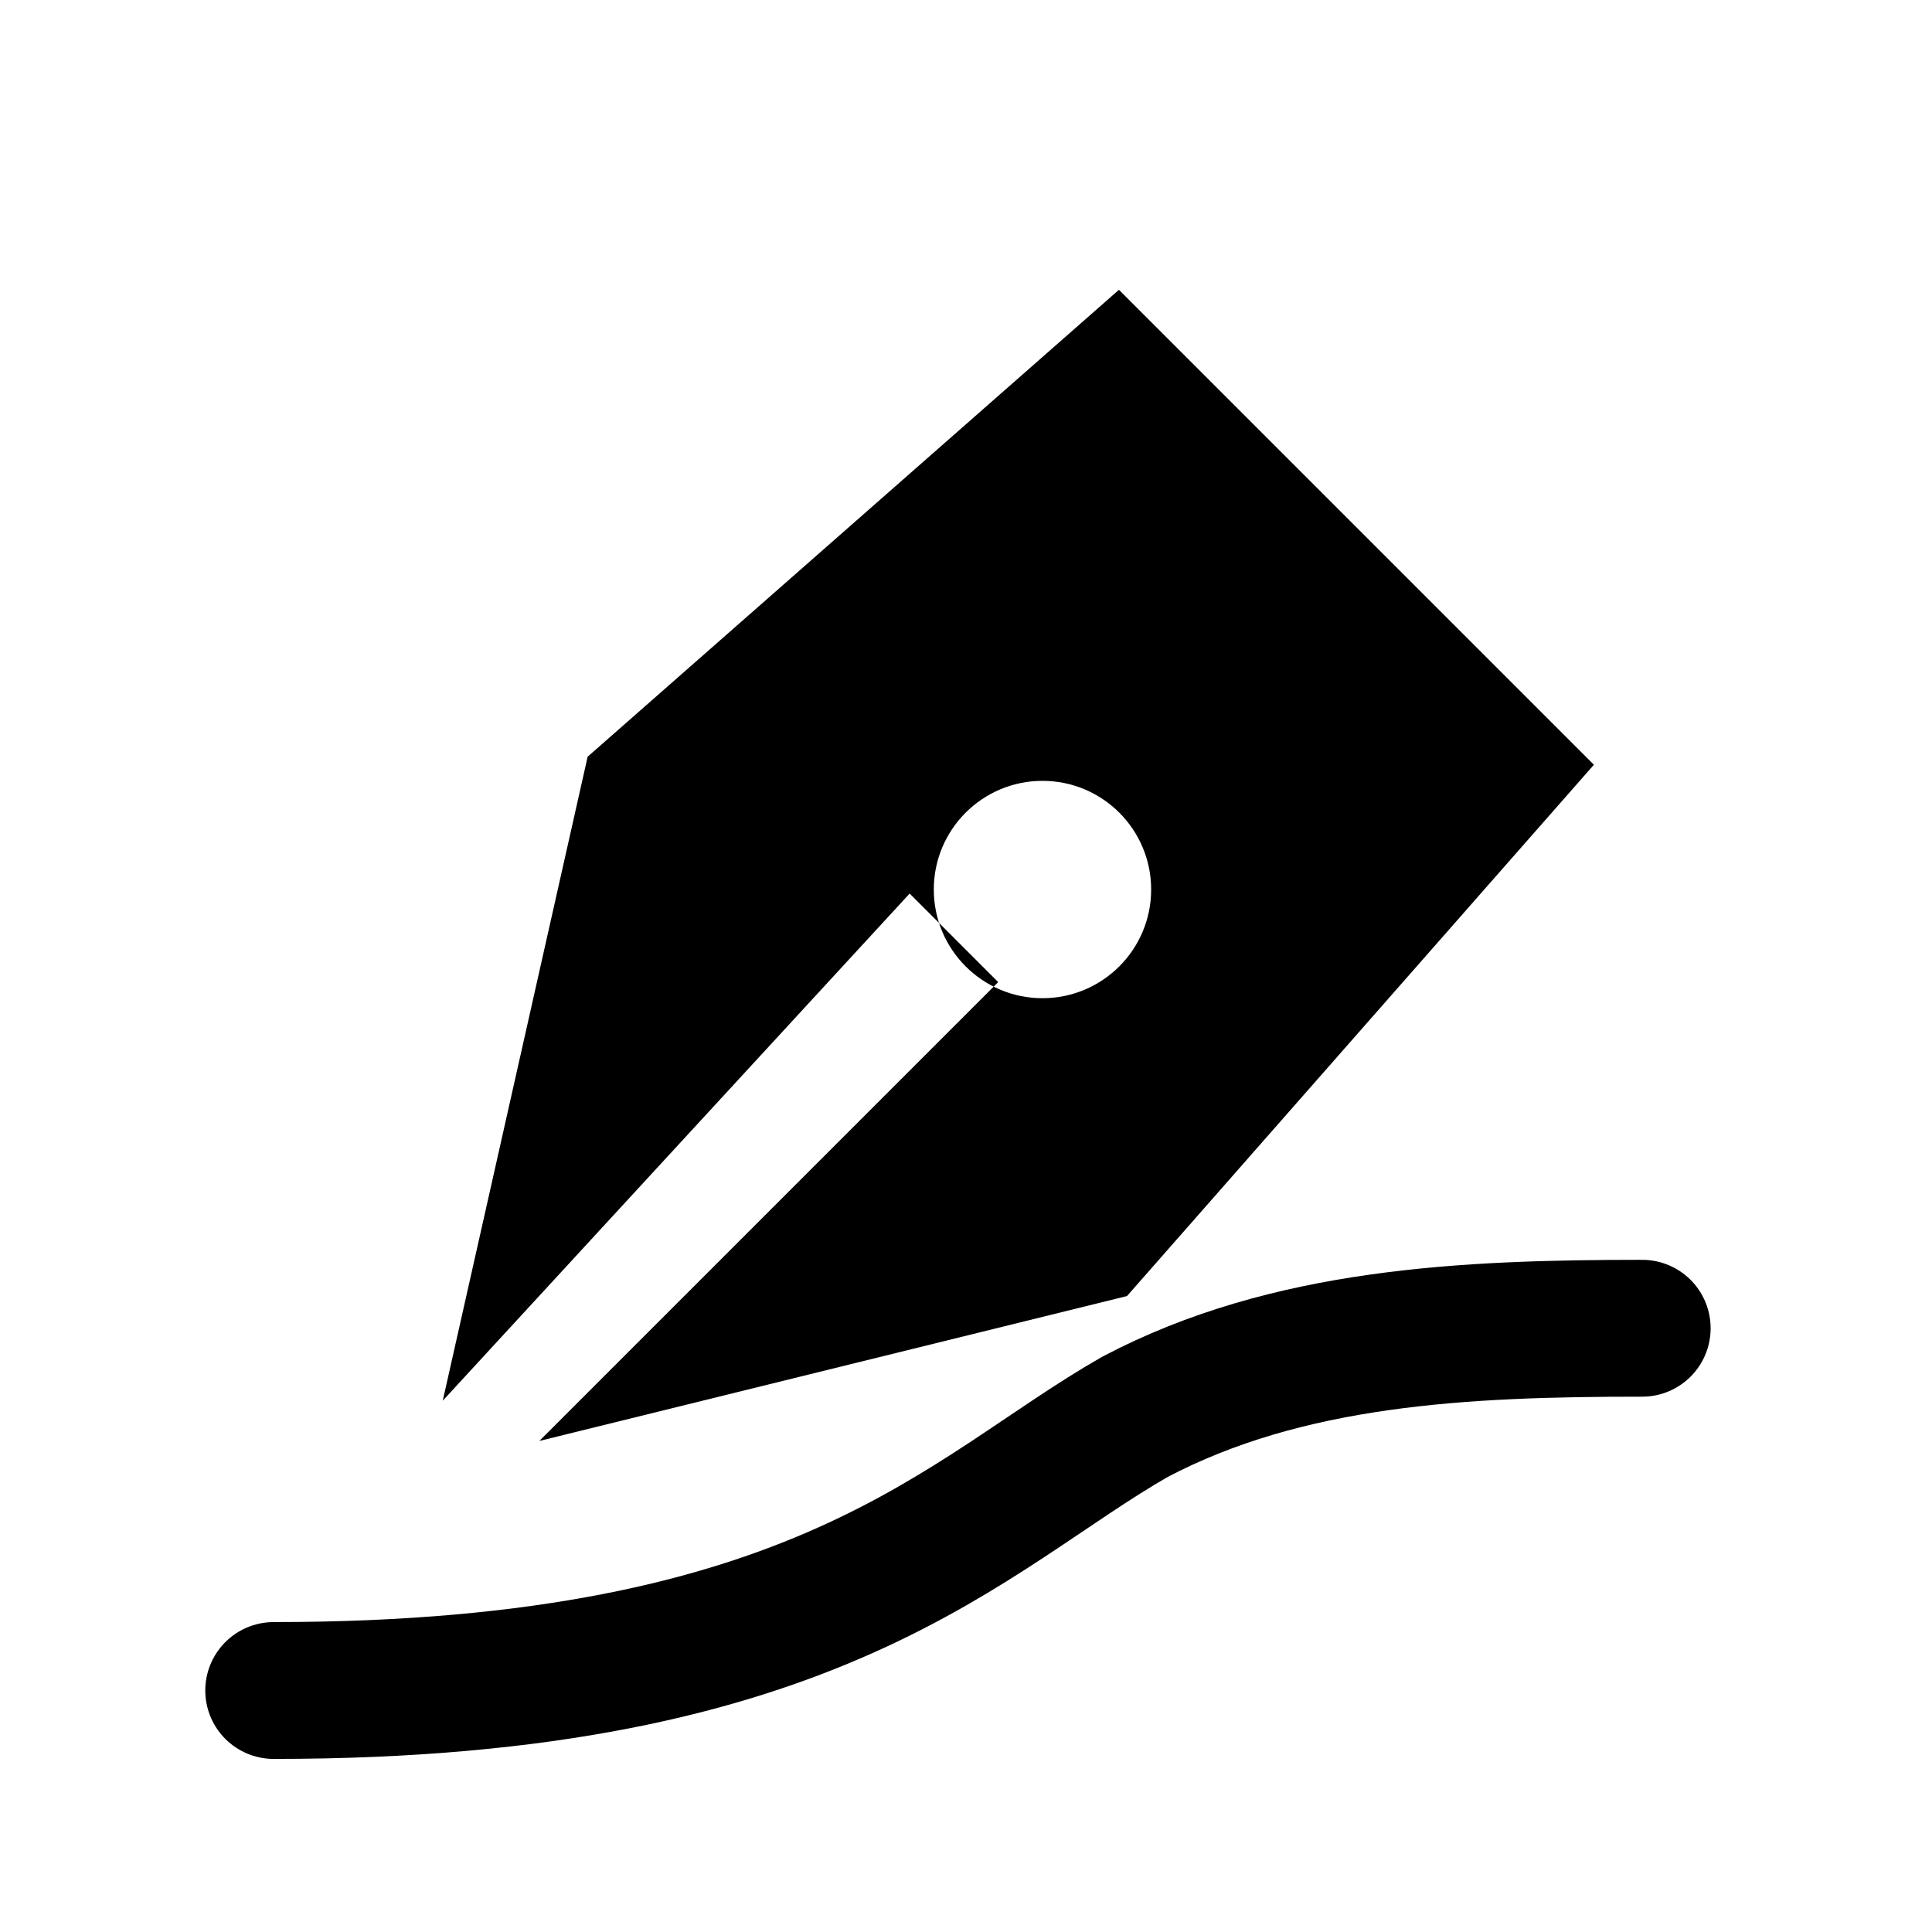
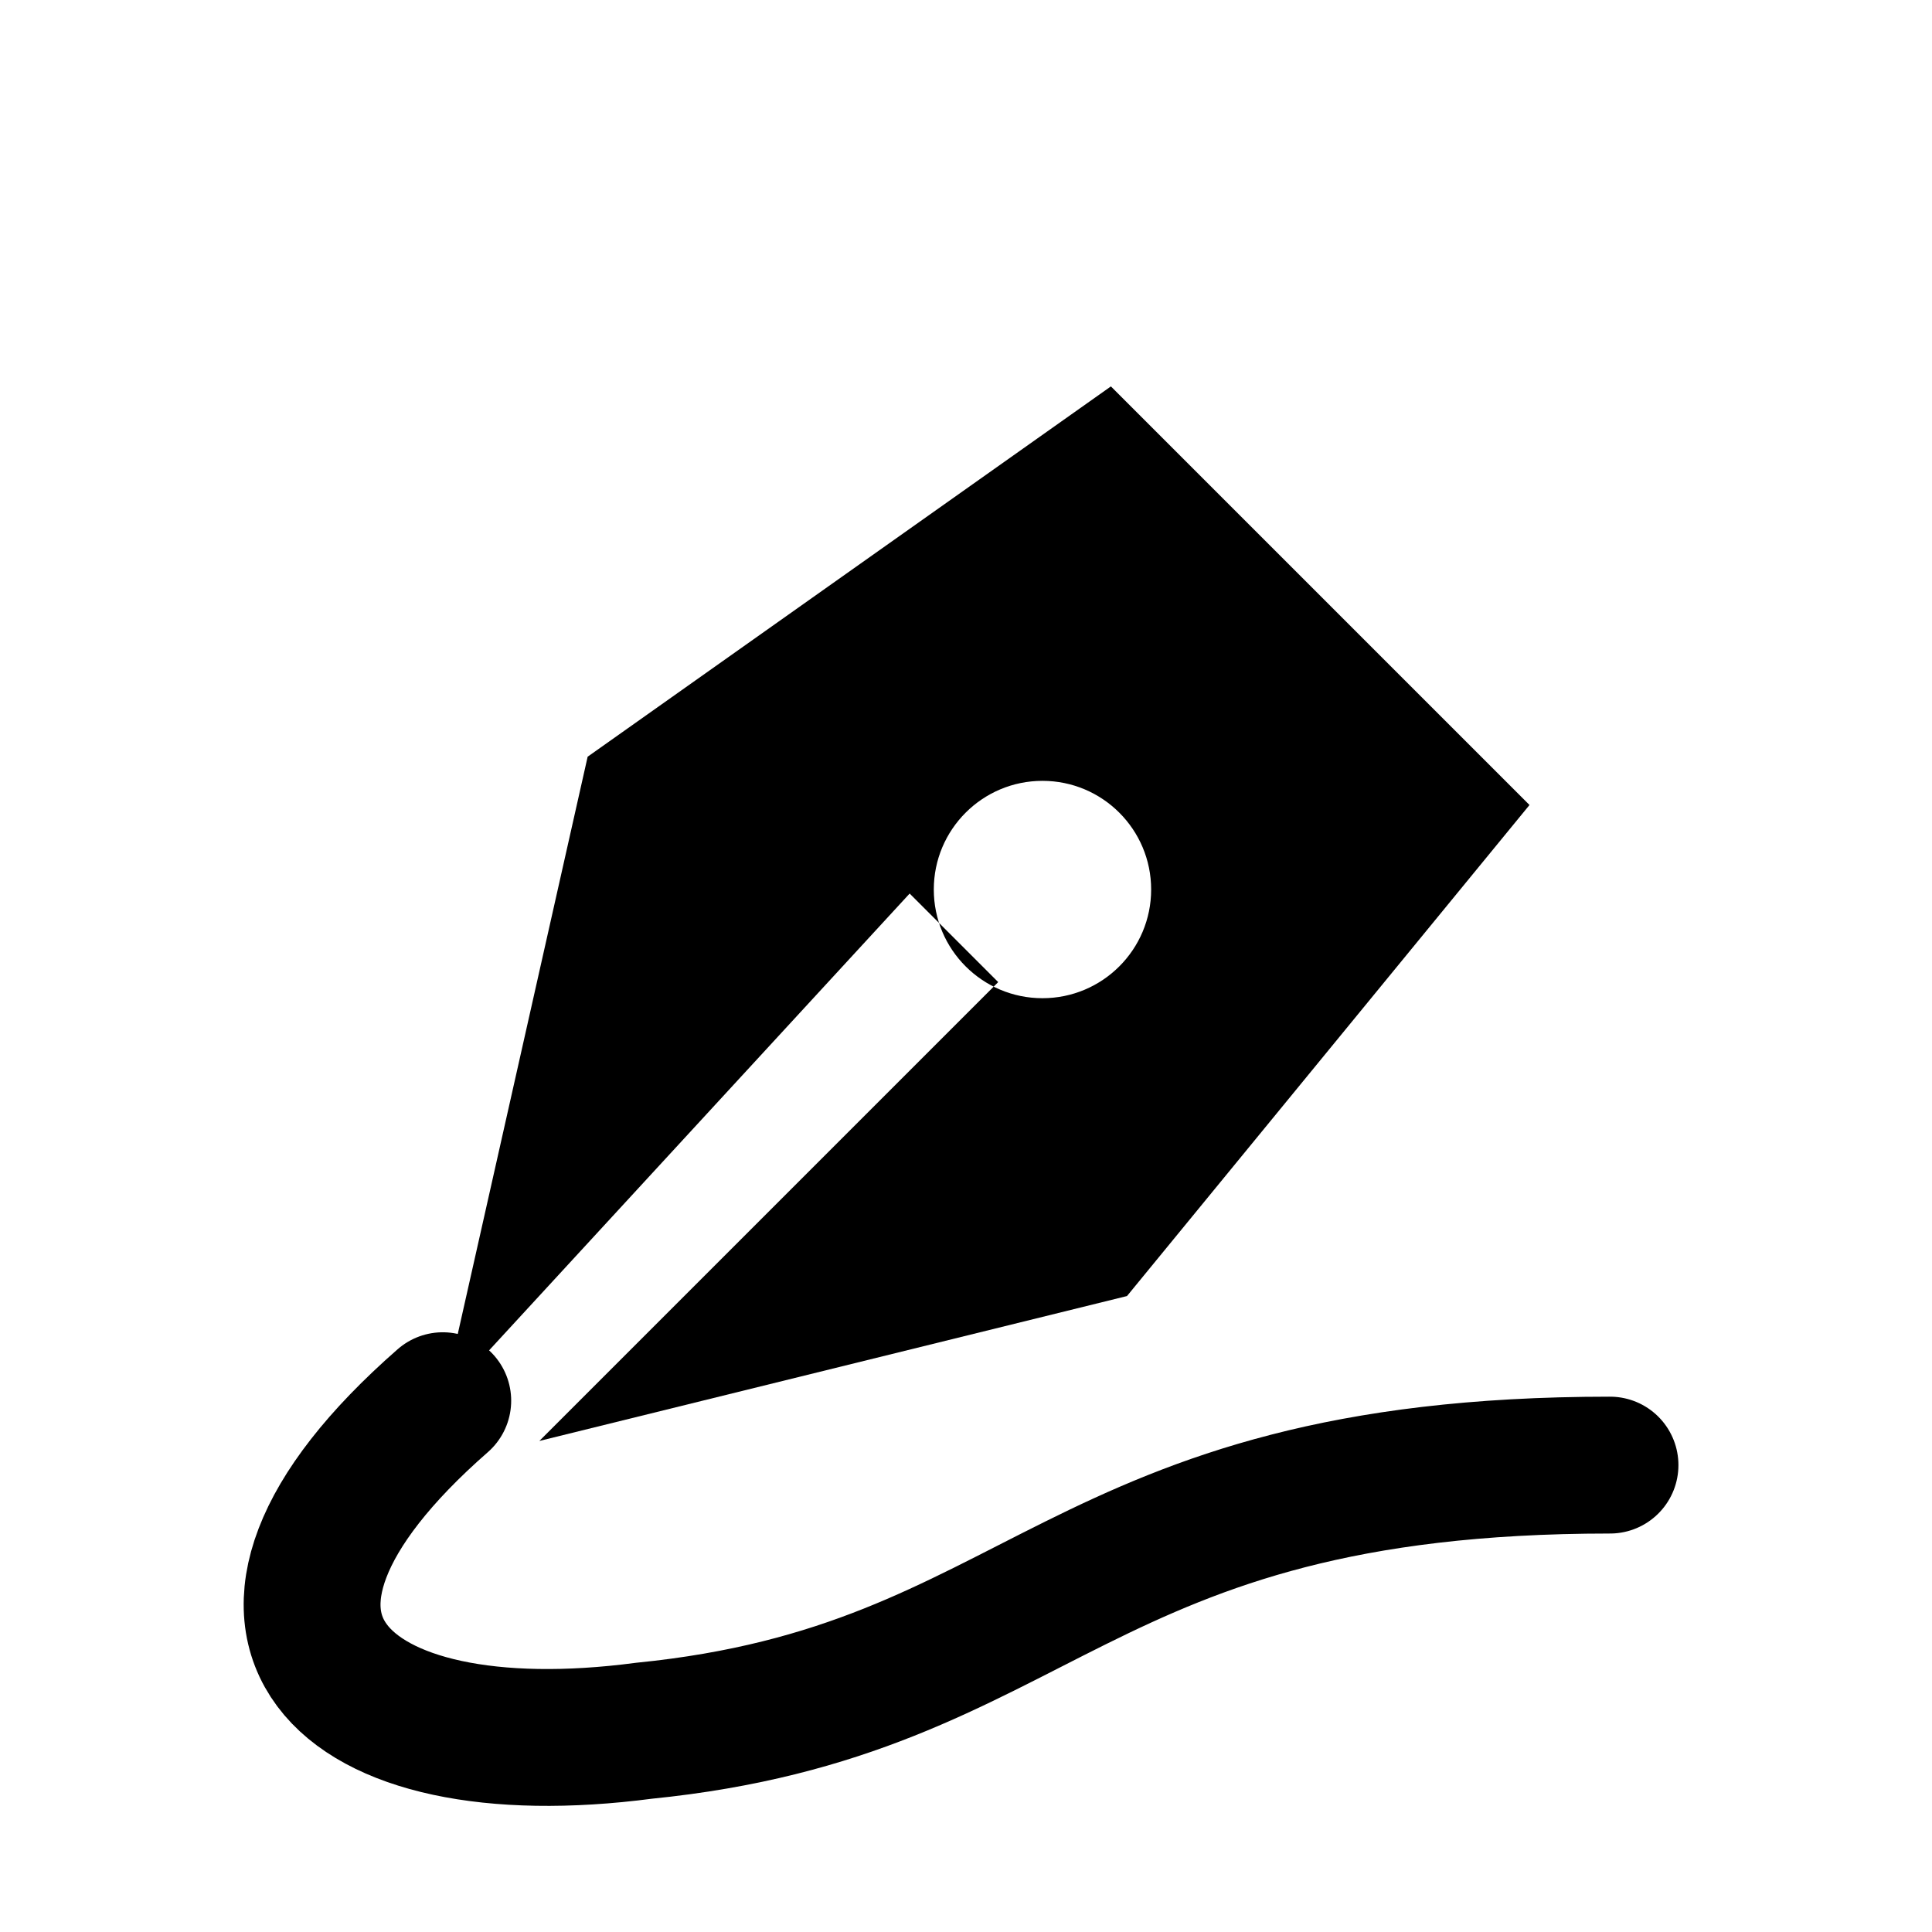
<svg xmlns="http://www.w3.org/2000/svg" width="18" height="18" viewBox="0 0 24 24">
-   <path d="M5.5 17.4 L7.3 9.4 L13.9 3.6 L19.8 9.5 L14.0 16.1 L6.7 17.9 L12.4 12.2 L11.3 11.1 Z M14.3 11.05 A1.35 1.35 0 1 0 11.6 11.05 A1.35 1.35 0 1 0 14.3 11.05 Z" fill="black" fill-rule="evenodd" />
-   <path d="M3.4 21.0 C10.2 21.0 12.0 18.8 14.1 17.6 C16.0 16.6 18.2 16.5 20.4 16.5 " fill="none" stroke="black" stroke-width="1.7" stroke-linecap="round" />
+   <path d="M5.5 17.4 L7.3 9.4 L13.8 4.8 L19.0 10.0 L14.0 16.1 L6.7 17.9 L12.4 12.2 L11.3 11.1 Z M14.3 11.05 A1.35 1.35 0 1 0 11.6 11.05 A1.35 1.35 0 1 0 14.3 11.05 Z" fill="black" fill-rule="evenodd" />
+   <path d="M5.5 17.4 C2.3 20.2 4.2 22.0 8.0 21.5 C13.0 21.0 13.3 18.2 20.0 18.2 " fill="none" stroke="black" stroke-width="1.7" stroke-linecap="round" />
</svg>
